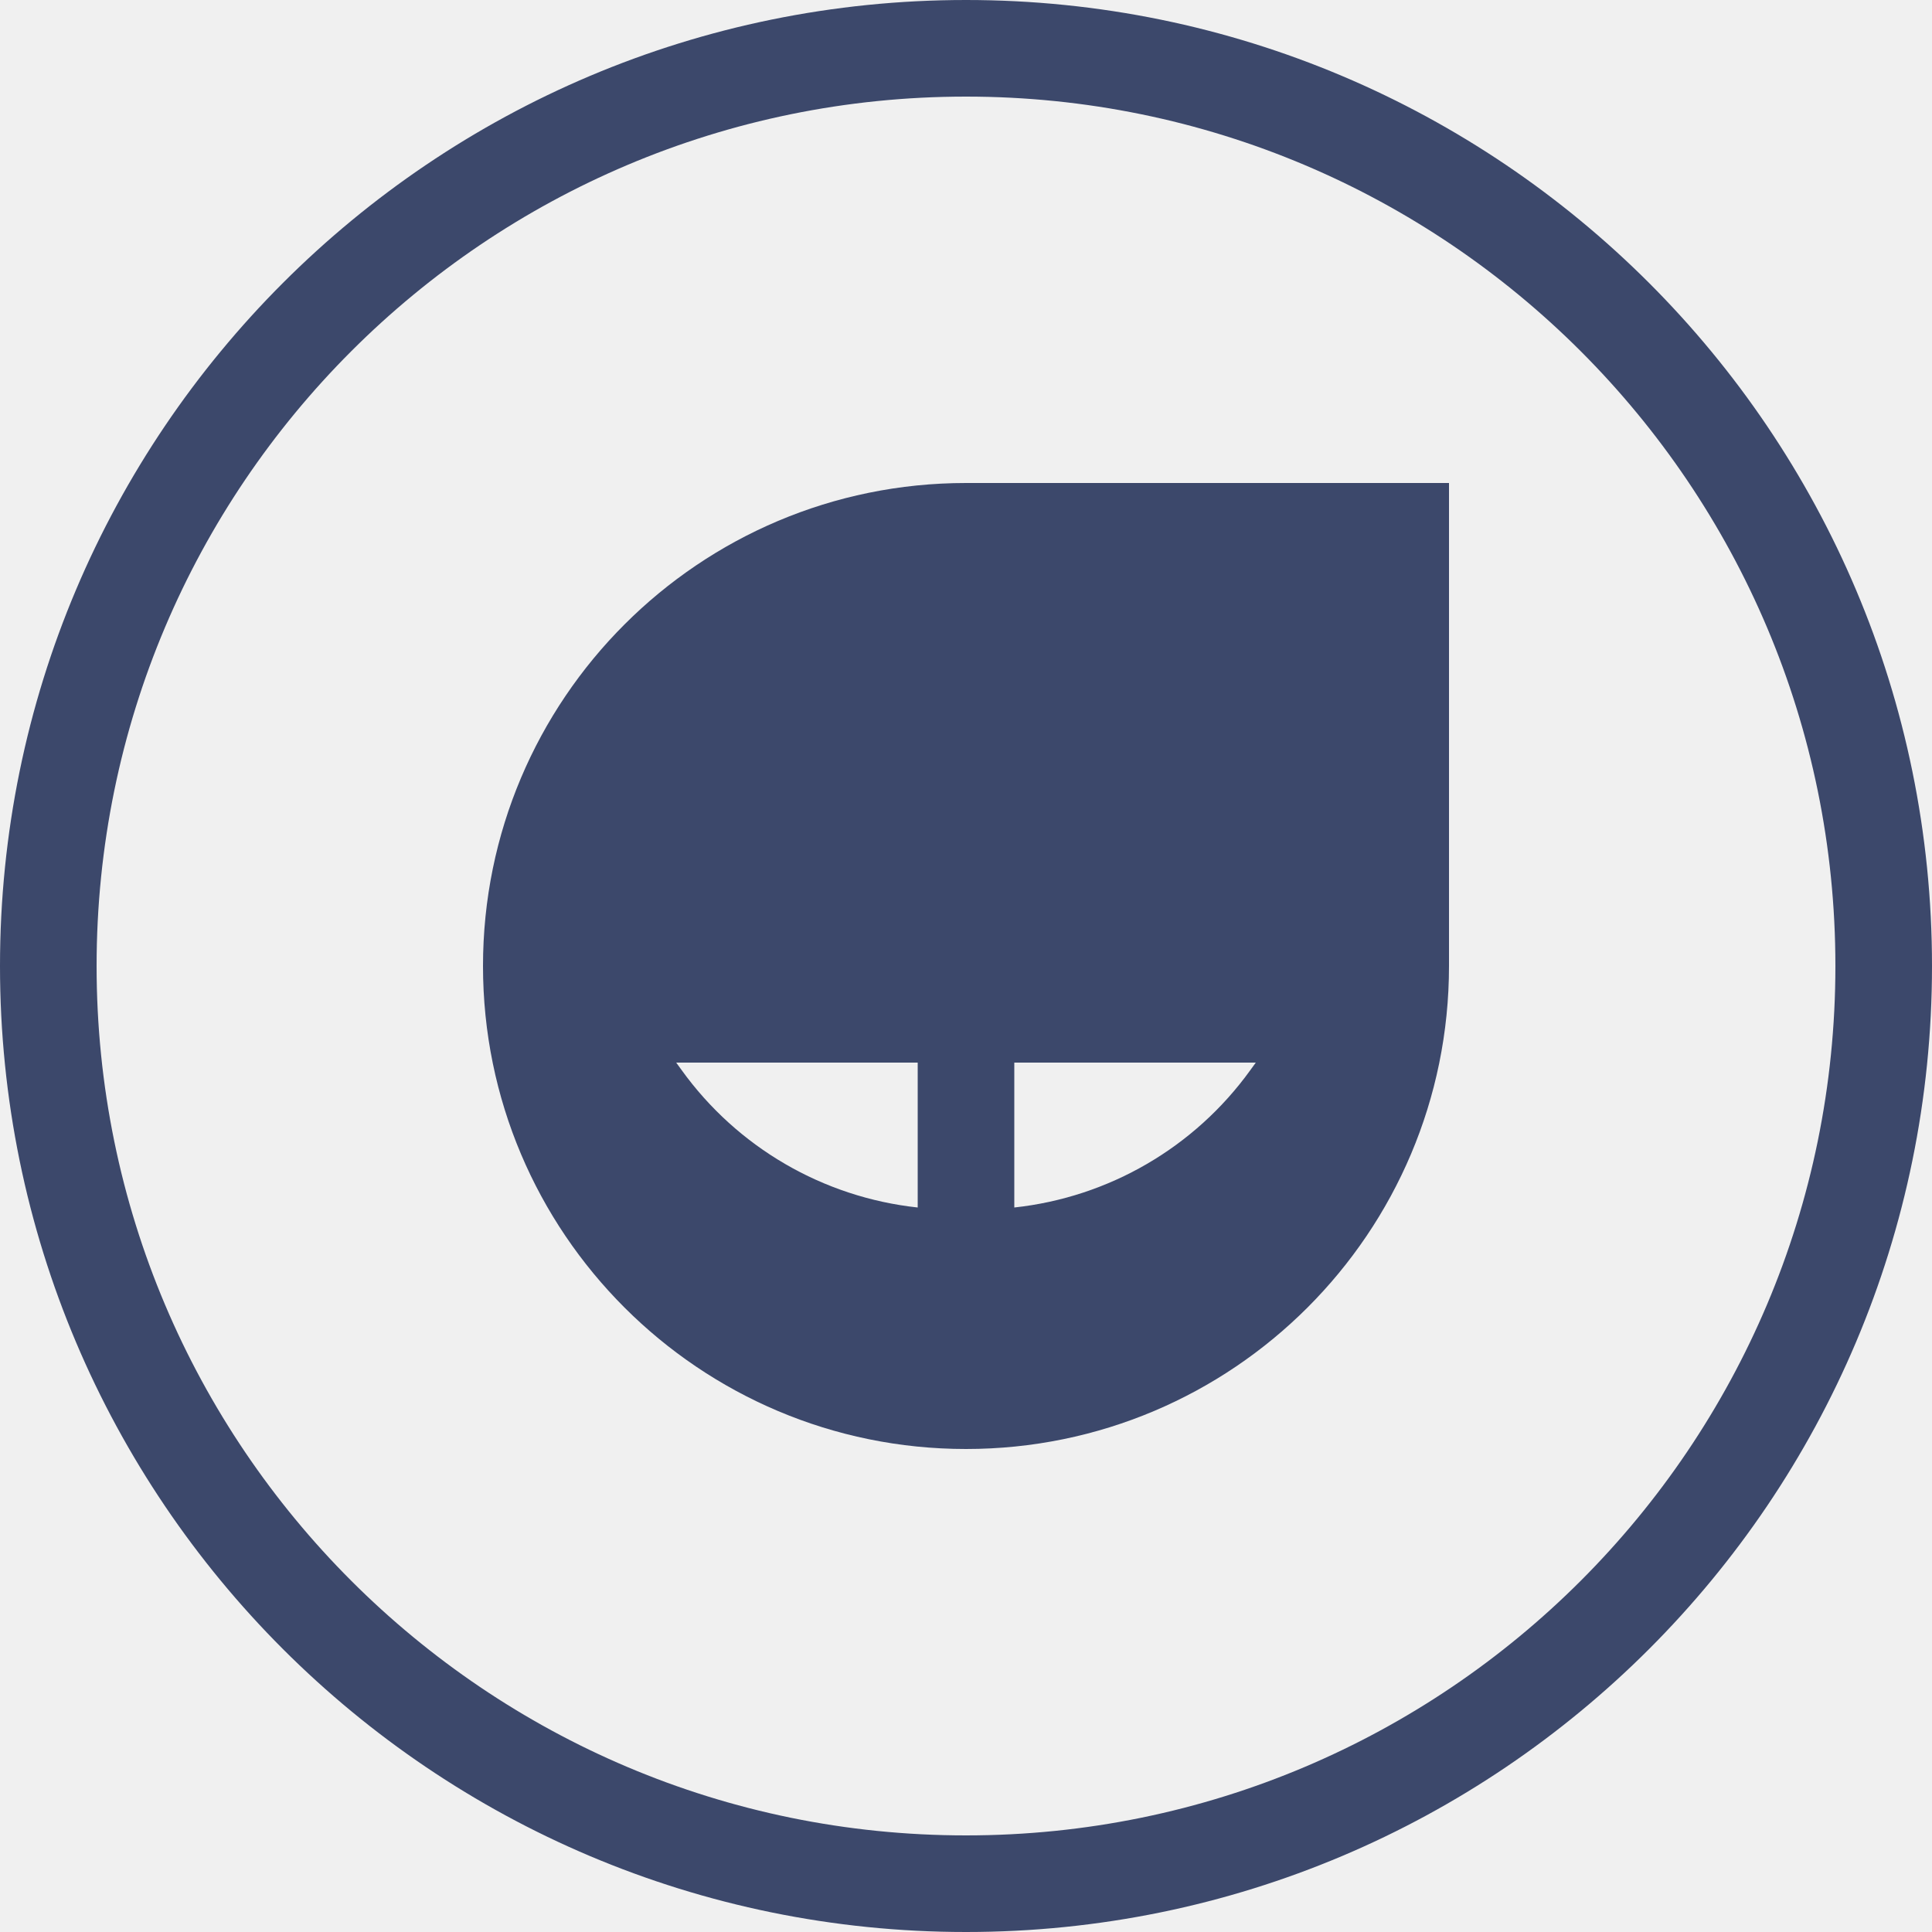
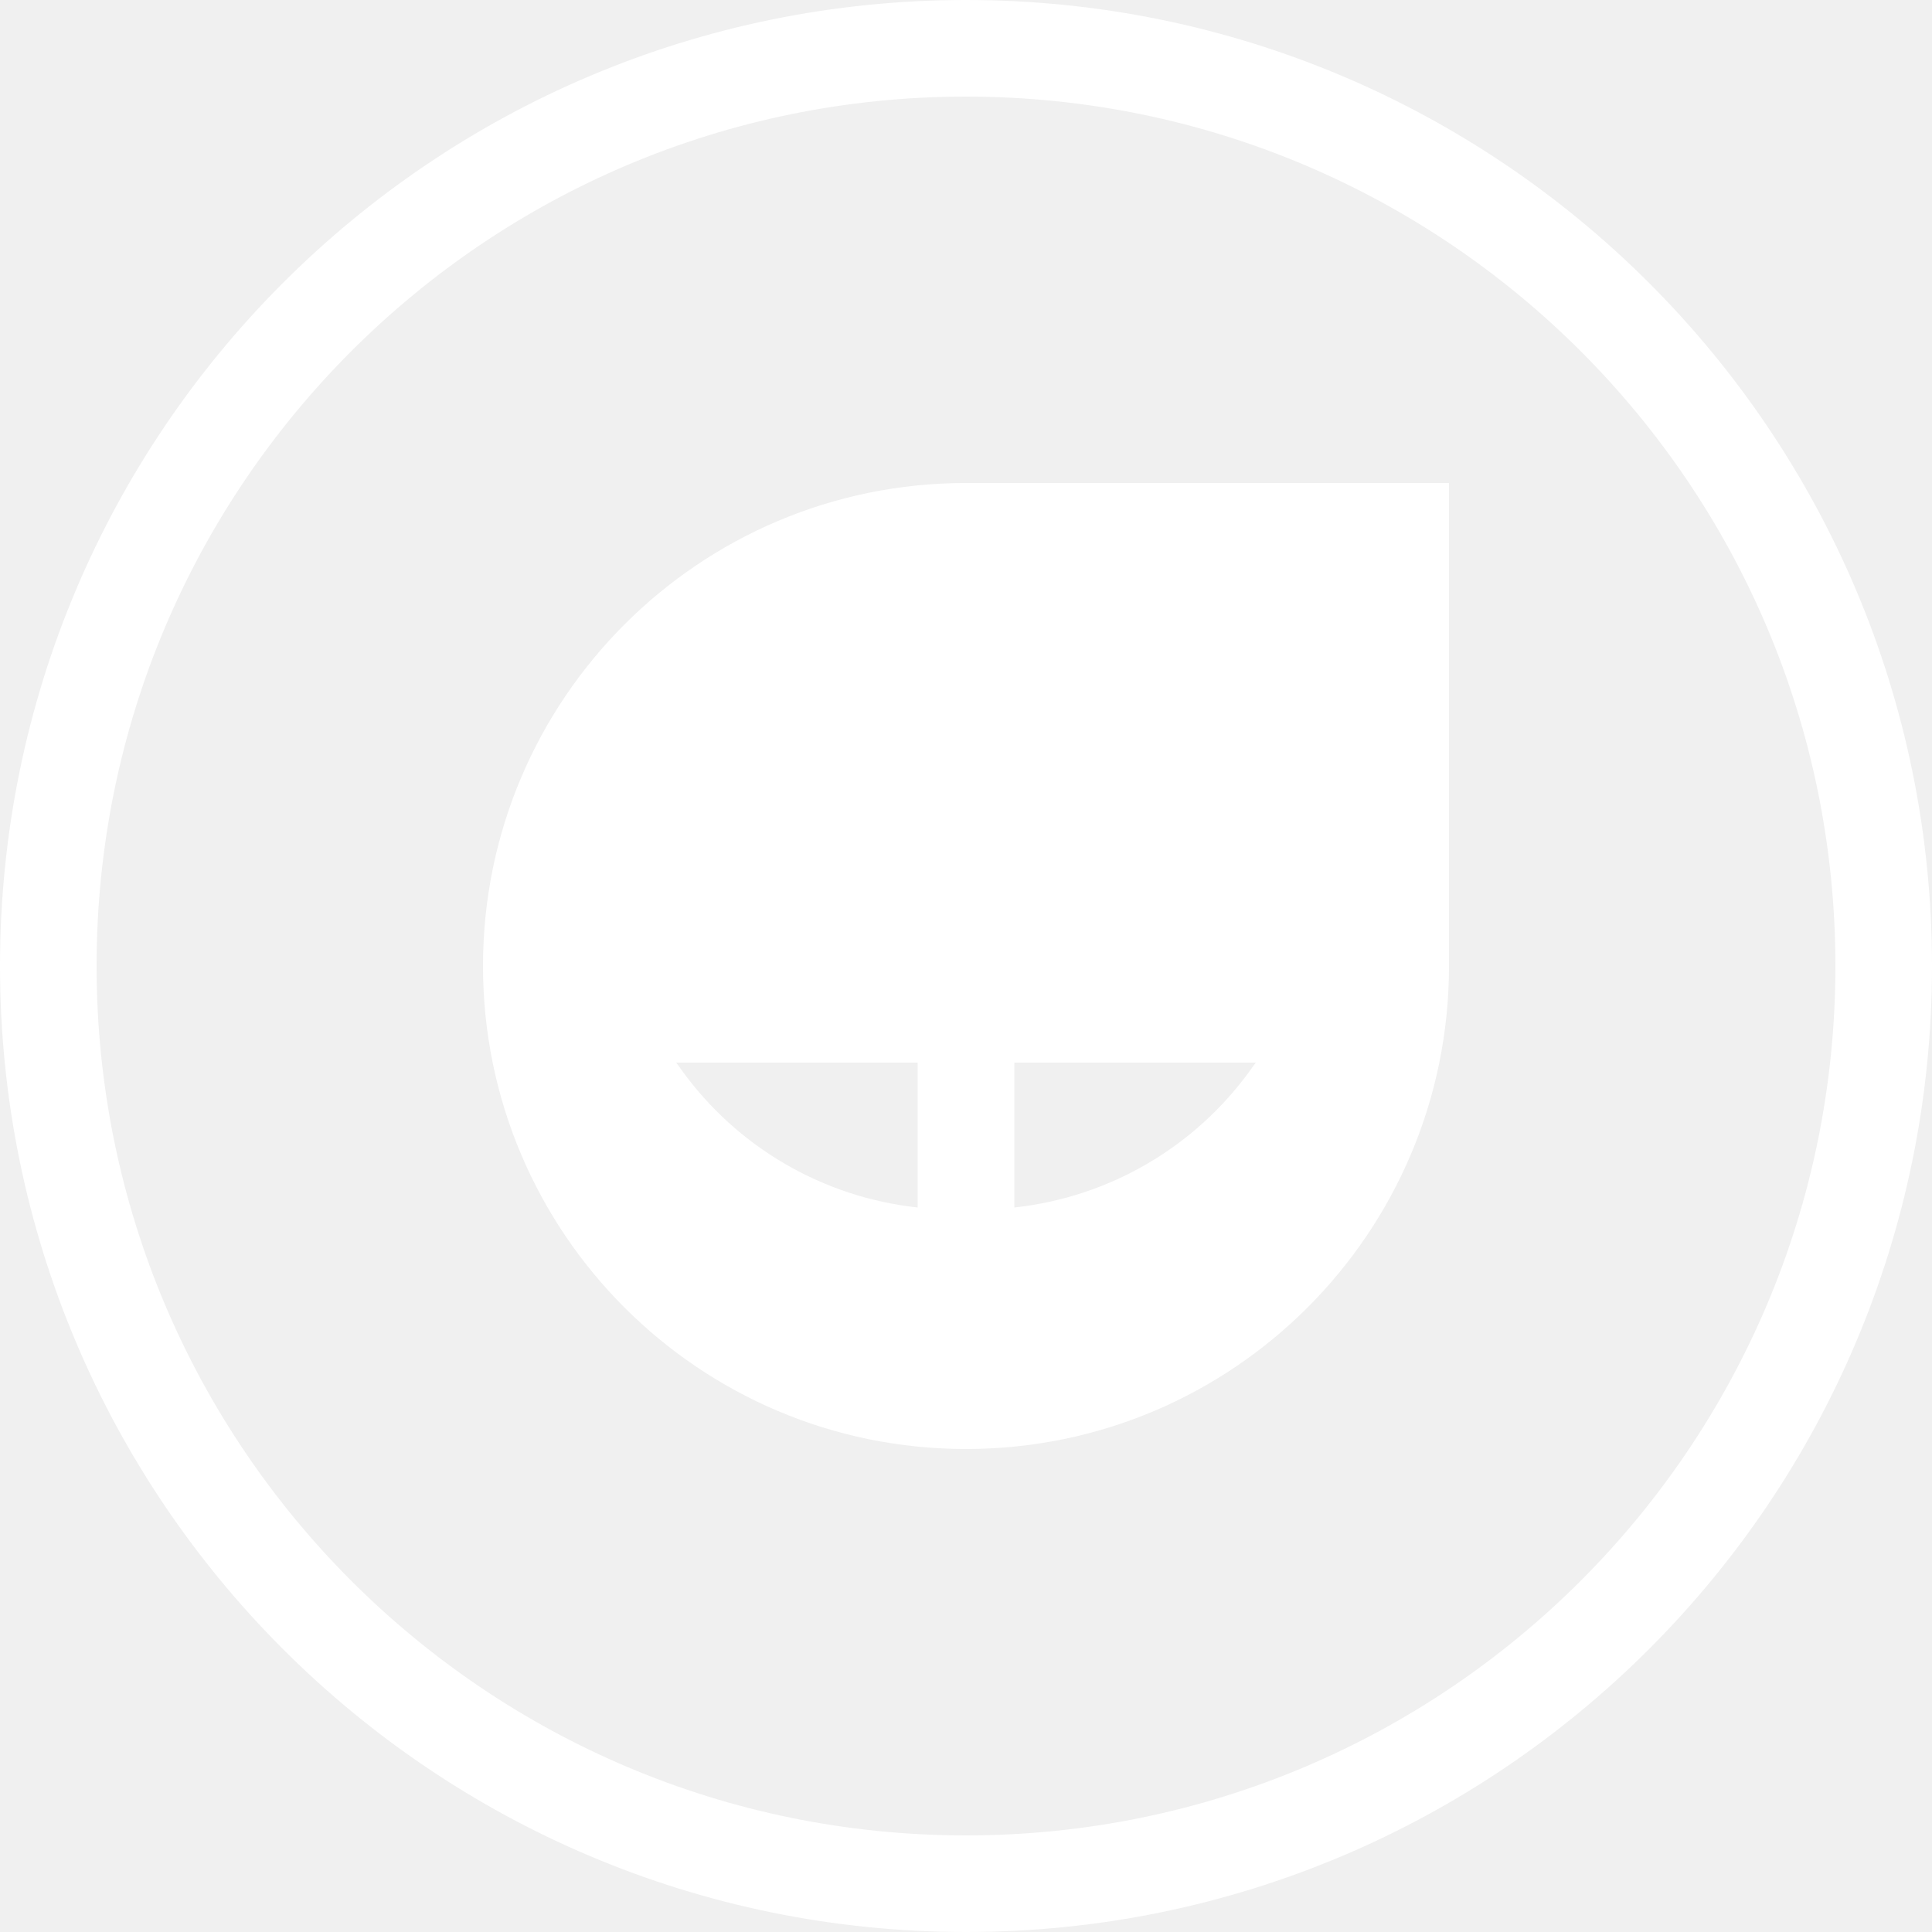
<svg xmlns="http://www.w3.org/2000/svg" width="30" height="30" viewBox="0 0 30 30" fill="none">
-   <path fill-rule="evenodd" clip-rule="evenodd" d="M7.5 15C7.5 10.858 10.858 7.5 15 7.5H22.5V15C22.5 19.142 19.142 22.5 15 22.5C10.858 22.5 7.5 19.142 7.5 15ZM10.5 16.5H14.25V18.75C12.781 18.591 11.449 17.816 10.585 16.617L10.5 16.5ZM15.75 16.5H19.5L19.415 16.617C18.551 17.816 17.219 18.591 15.75 18.75V16.5Z" fill="#3C486B" />
-   <rect x="0.75" y="0.75" width="28.5" height="28.5" rx="14.25" stroke="#3C486B" stroke-width="1.5" />
+   <path fill-rule="evenodd" clip-rule="evenodd" d="M7.5 15C7.5 10.858 10.858 7.5 15 7.5H22.5V15C22.5 19.142 19.142 22.5 15 22.5C10.858 22.5 7.5 19.142 7.5 15ZM10.5 16.5H14.25V18.75C12.781 18.591 11.449 17.816 10.585 16.617L10.5 16.5ZM15.75 16.5H19.5L19.415 16.617C18.551 17.816 17.219 18.591 15.75 18.75V16.5Z" fill="white" />
+   <rect x="0.75" y="0.75" width="28.5" height="28.5" rx="14.25" stroke="white" stroke-width="1.5" />
</svg>
